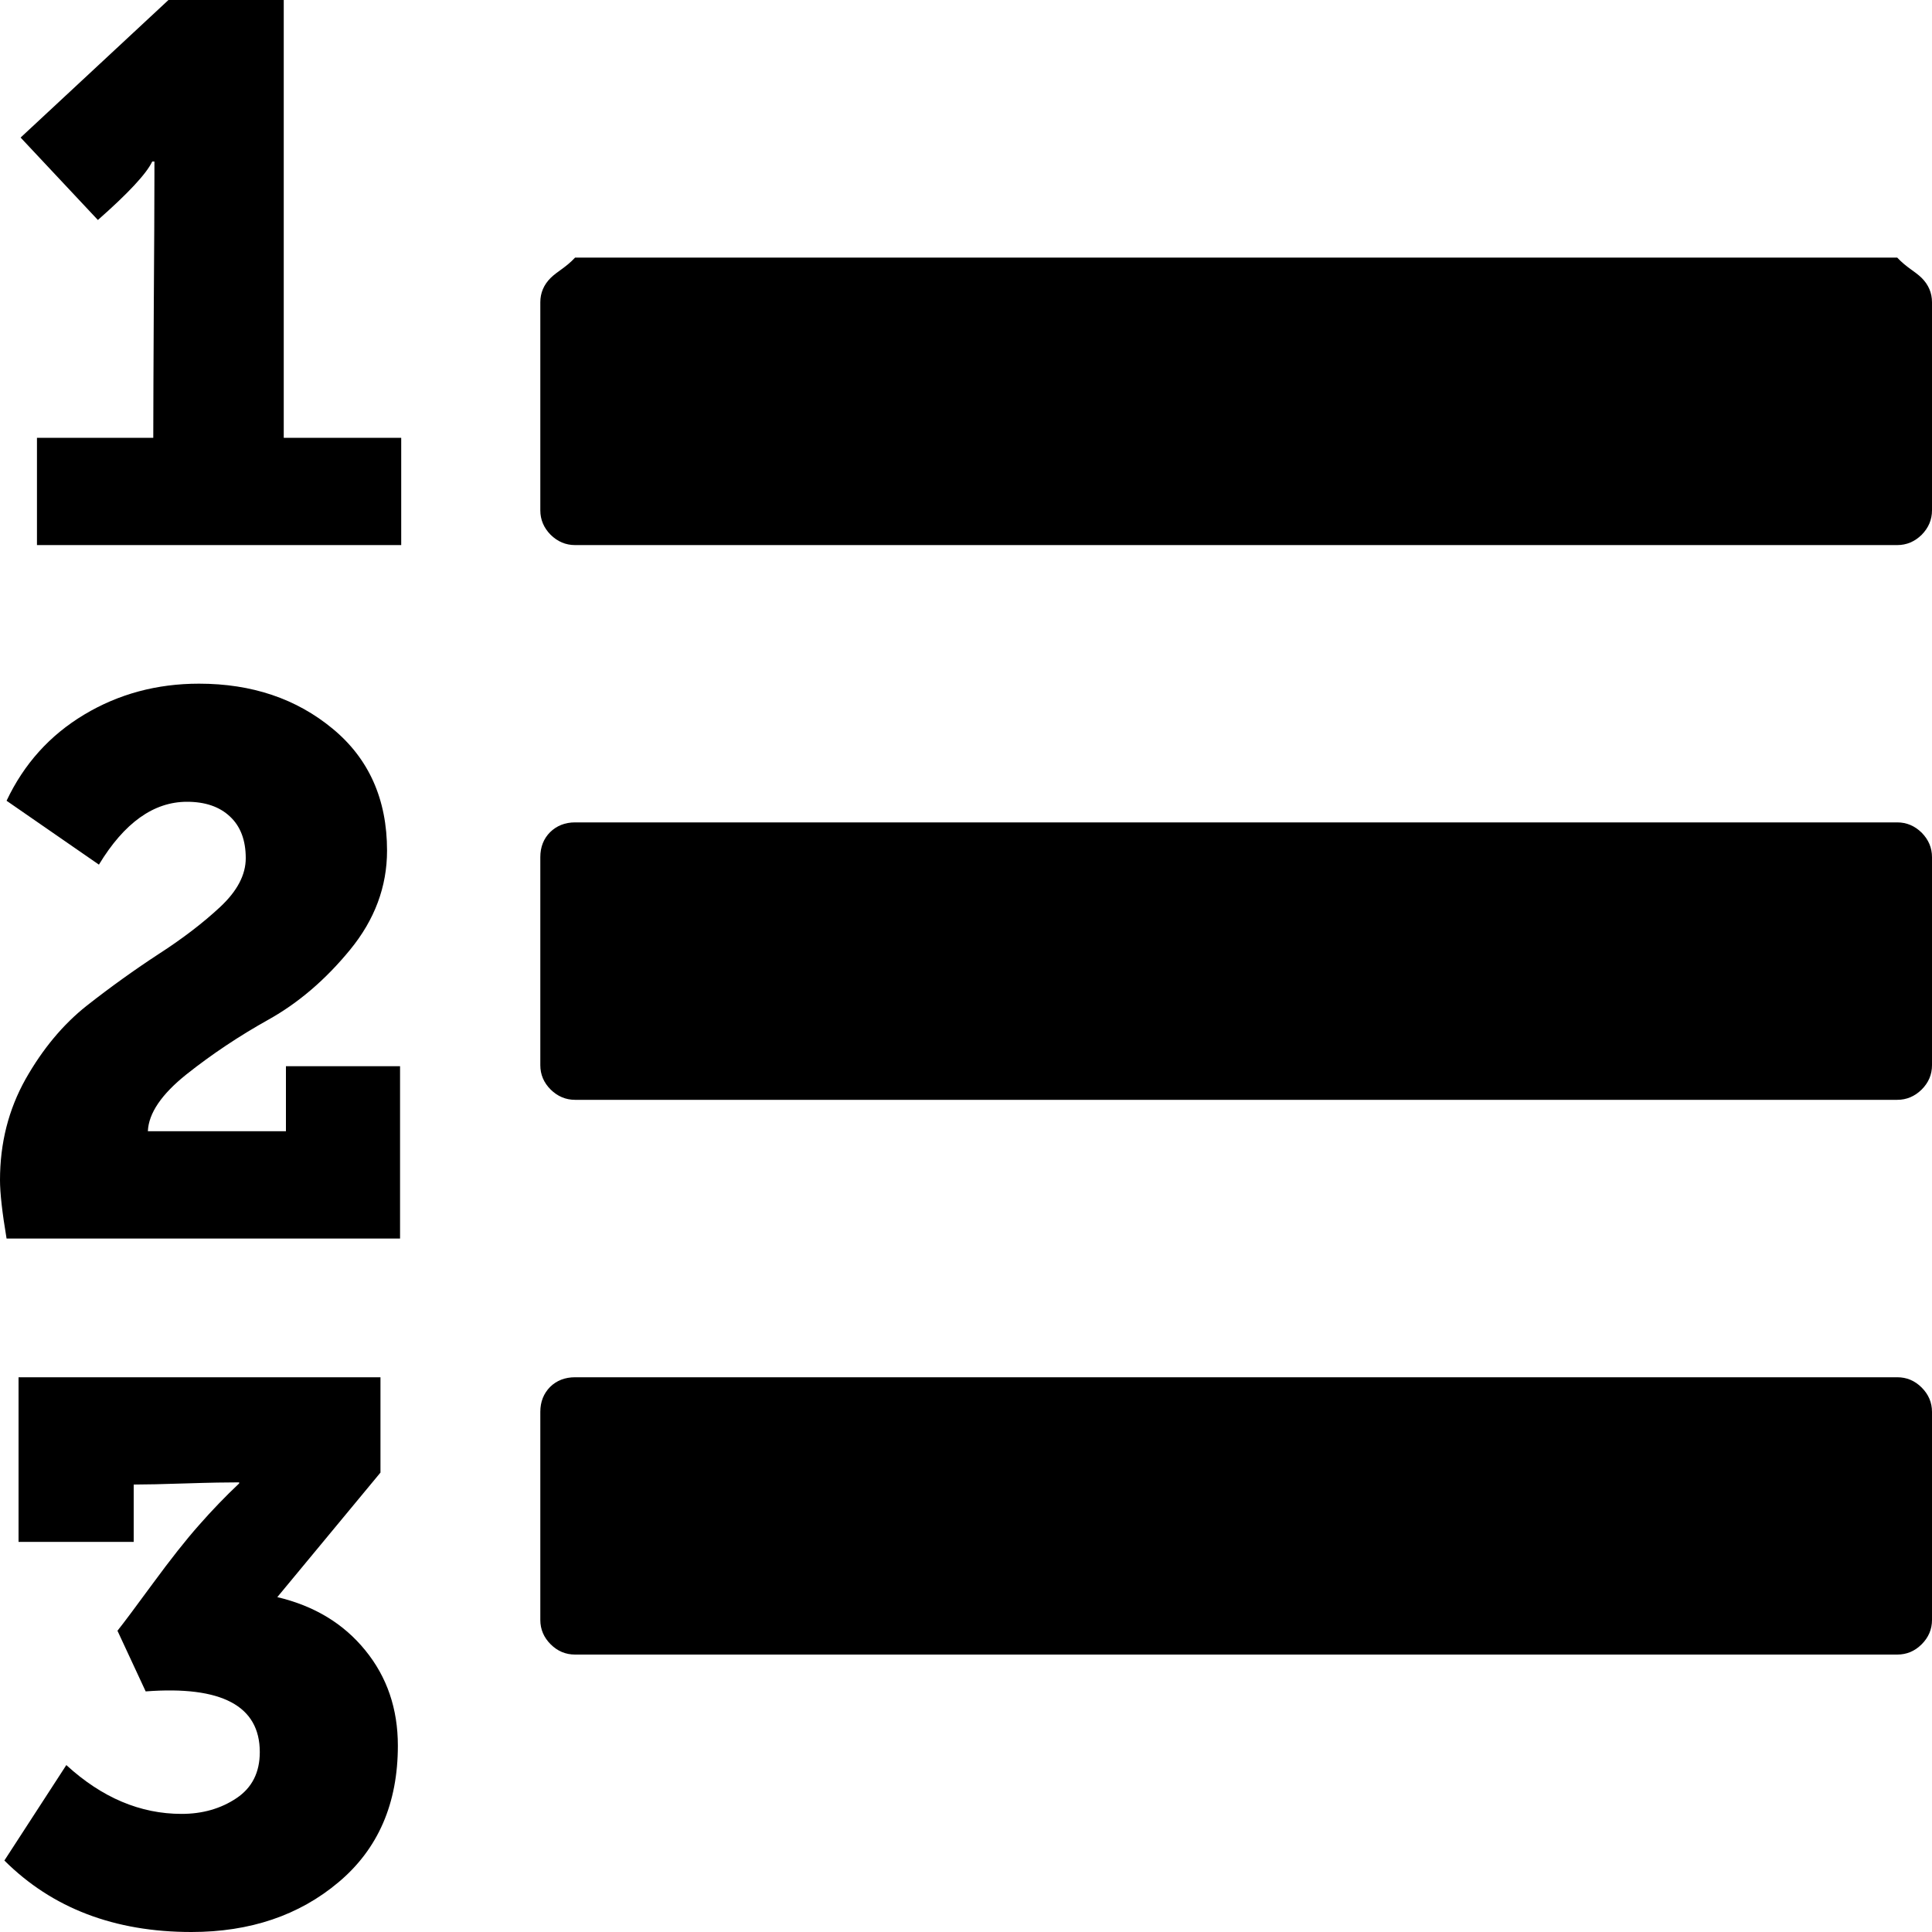
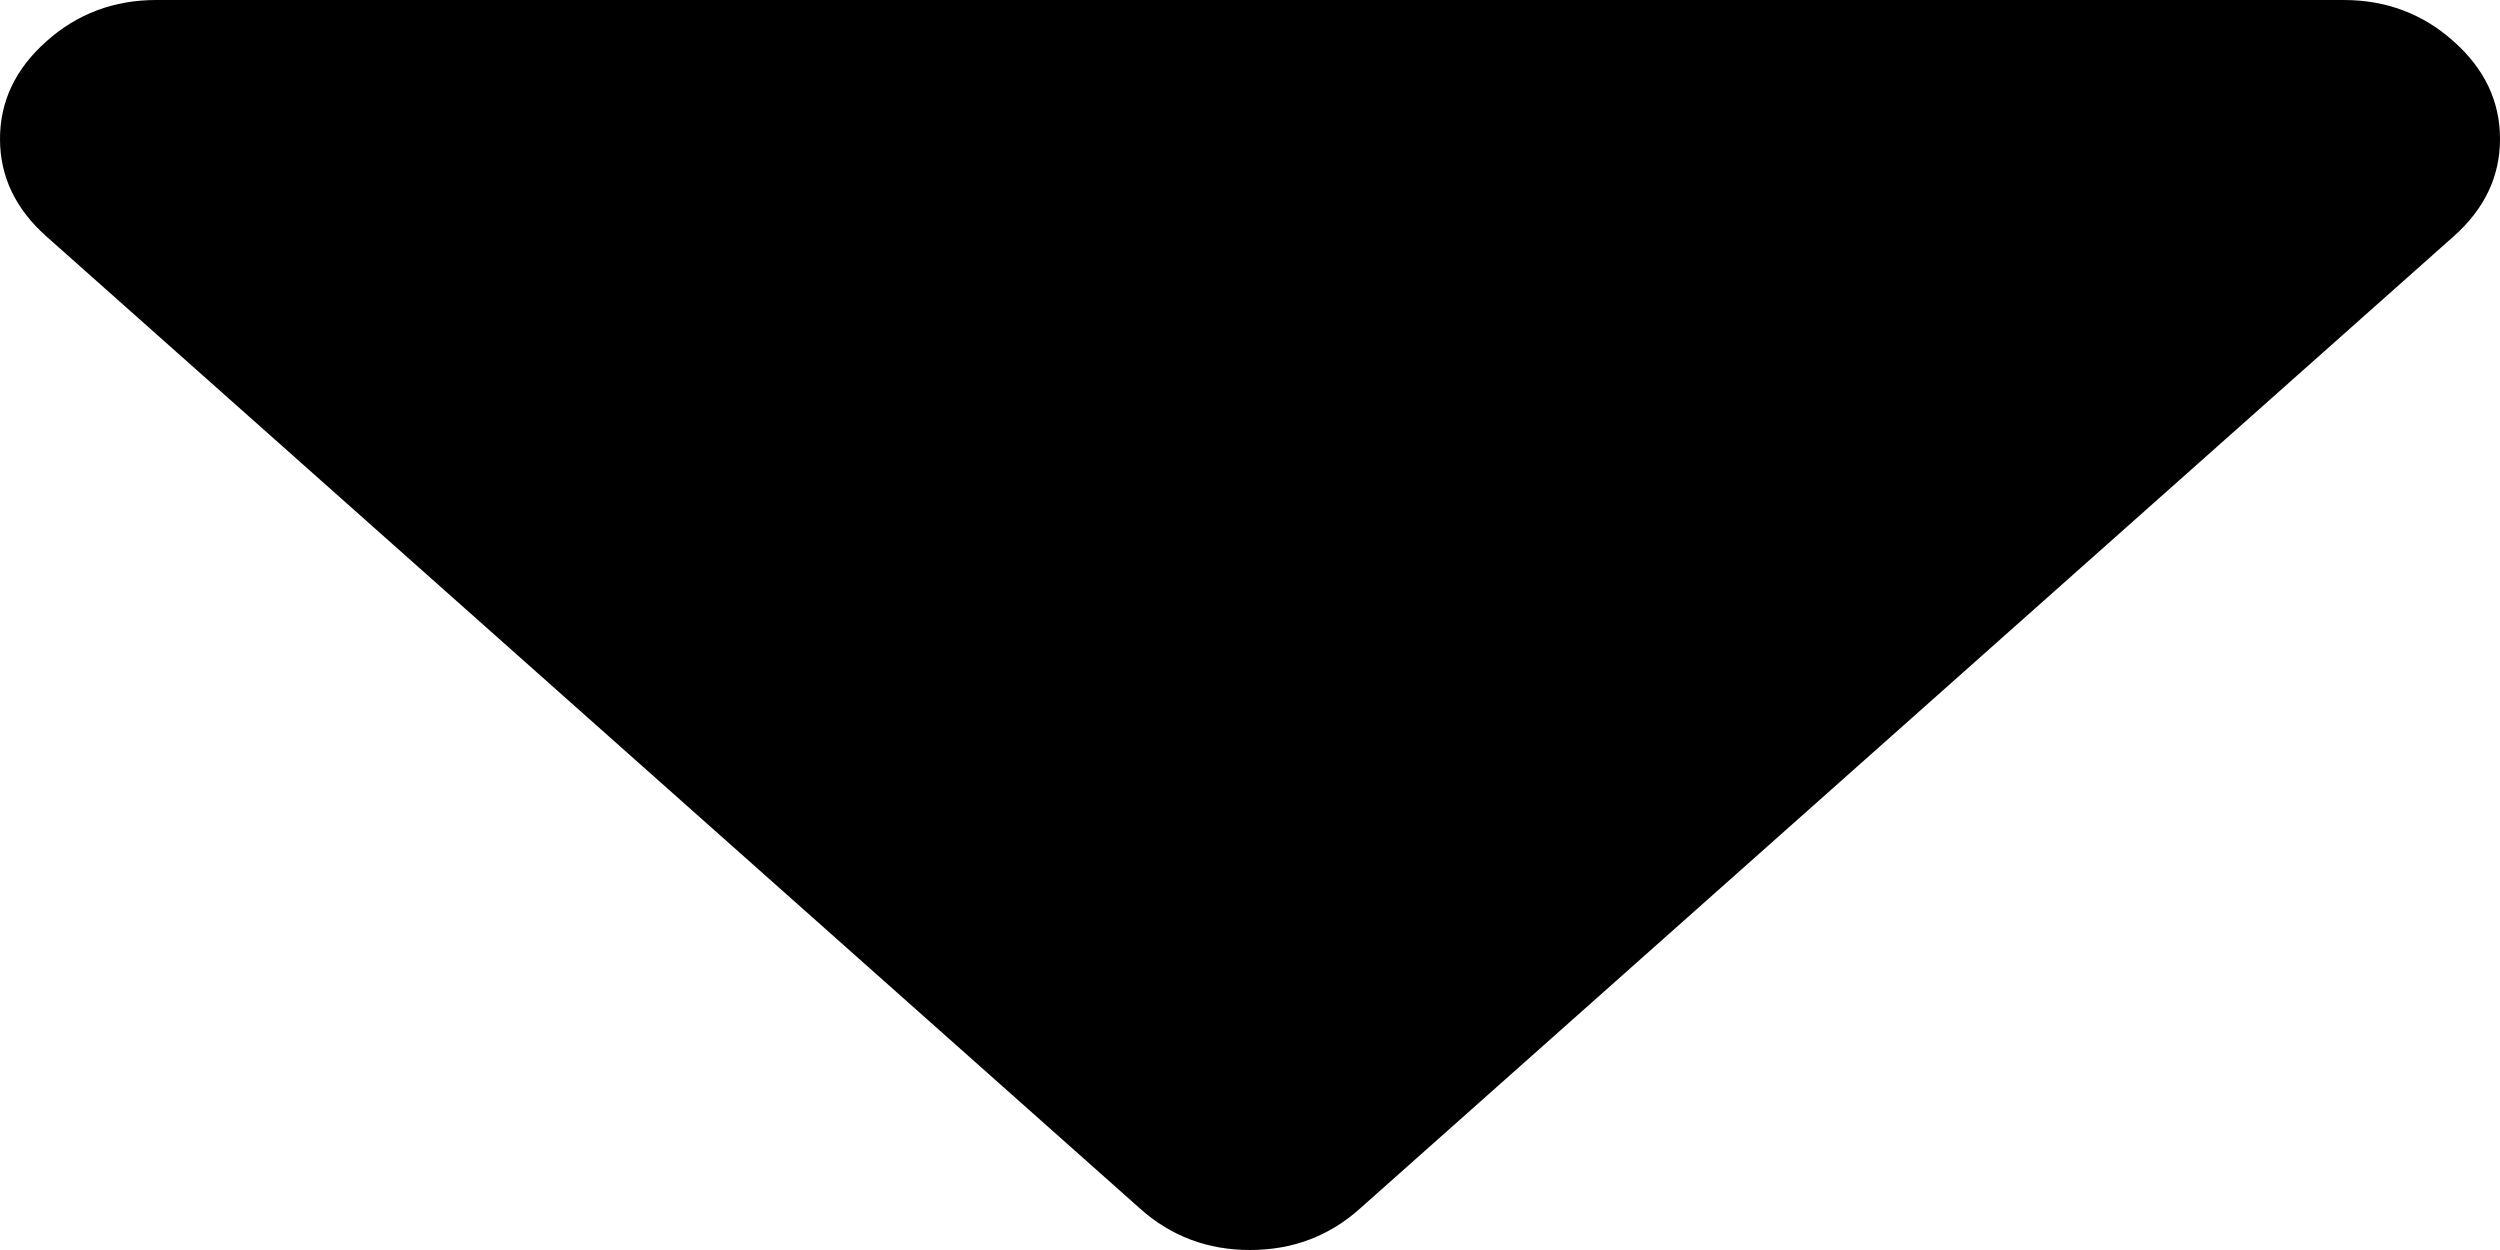
- <svg xmlns="http://www.w3.org/2000/svg" version="1.1" width="15px" height="15px">
-   <g transform="matrix(1 0 0 1 -1087 -677 )">
-     <path d="M 2.836 12.813  C 3.005 13.02  3.089 13.267  3.089 13.553  C 3.089 14.002  2.936 14.355  2.629 14.613  C 2.323 14.871  1.941 15  1.486 15  C 0.889 15  0.405 14.815  0.034 14.445  L 0.515 13.704  C 0.791 13.957  1.089 14.083  1.41 14.083  C 1.573 14.083  1.715 14.042  1.836 13.961  C 1.957 13.88  2.017 13.761  2.017 13.603  C 2.017 13.245  1.722 13.087  1.131 13.132  L 0.912 12.661  C 0.957 12.605  1.048 12.483  1.186 12.295  C 1.324 12.107  1.443 11.956  1.545 11.841  C 1.646 11.726  1.75 11.618  1.857 11.517  L 1.857 11.509  C 1.767 11.509  1.631 11.511  1.448 11.517  C 1.265 11.523  1.128 11.526  1.038 11.526  L 1.038 11.971  L 0.144 11.971  L 0.144 10.693  L 2.954 10.693  L 2.954 11.433  L 2.153 12.4  C 2.44 12.468  2.667 12.605  2.836 12.813  Z M 2.22 8.278  L 3.106 8.278  L 3.106 9.616  L 0.051 9.616  C 0.017 9.414  0 9.262  0 9.162  C 0 8.875  0.066 8.615  0.198 8.379  C 0.331 8.144  0.49 7.953  0.675 7.807  C 0.861 7.661  1.047 7.528  1.232 7.407  C 1.418 7.287  1.577 7.165  1.709 7.042  C 1.842 6.918  1.908 6.792  1.908 6.663  C 1.908 6.523  1.867 6.415  1.785 6.339  C 1.704 6.263  1.593 6.225  1.452 6.225  C 1.193 6.225  0.965 6.388  0.768 6.713  L 0.051 6.217  C 0.186 5.931  0.387 5.708  0.654 5.548  C 0.921 5.388  1.218 5.308  1.545 5.308  C 1.956 5.308  2.302 5.425  2.583 5.658  C 2.864 5.89  3.005 6.206  3.005 6.604  C 3.005 6.884  2.909 7.141  2.718 7.374  C 2.527 7.607  2.316 7.787  2.085 7.916  C 1.854 8.045  1.642 8.187  1.448 8.341  C 1.254 8.496  1.154 8.643  1.148 8.783  L 2.22 8.783  L 2.22 8.278  Z M 14.92 10.773  C 14.973 10.826  15 10.889  15 10.962  L 15 12.577  C 15 12.65  14.973 12.713  14.92 12.766  C 14.866 12.82  14.803 12.846  14.73 12.846  L 4.465 12.846  C 4.392 12.846  4.329 12.82  4.275 12.766  C 4.222 12.713  4.195 12.65  4.195 12.577  L 4.195 10.962  C 4.195 10.883  4.221 10.819  4.271 10.768  C 4.322 10.718  4.387 10.693  4.465 10.693  L 14.73 10.693  C 14.803 10.693  14.866 10.719  14.92 10.773  Z M 2.203 3.399  L 3.115 3.399  L 3.115 4.232  L 0.287 4.232  L 0.287 3.399  L 1.19 3.399  C 1.19 3.169  1.192 2.828  1.194 2.377  C 1.197 1.925  1.199 1.584  1.199 1.354  L 1.199 1.254  L 1.182 1.254  C 1.137 1.349  0.996 1.5  0.76 1.708  L 0.16 1.068  L 1.308 0  L 2.203 0  L 2.203 3.399  Z M 14.92 6.465  C 14.973 6.519  15 6.582  15 6.655  L 15 8.27  C 15 8.343  14.973 8.406  14.92 8.459  C 14.866 8.512  14.803 8.539  14.73 8.539  L 4.465 8.539  C 4.392 8.539  4.329 8.512  4.275 8.459  C 4.222 8.406  4.195 8.343  4.195 8.27  L 4.195 6.655  C 4.195 6.576  4.221 6.511  4.271 6.461  C 4.322 6.411  4.387 6.385  4.465 6.385  L 14.73 6.385  C 14.803 6.385  14.866 6.412  14.92 6.465  Z M 14.92 2.158  C 14.973 2.211  15 2.274  15 2.347  L 15 3.962  C 15 4.035  14.973 4.098  14.92 4.152  C 14.866 4.205  14.803 4.232  14.73 4.232  L 4.465 4.232  C 4.392 4.232  4.329 4.205  4.275 4.152  C 4.222 4.098  4.195 4.035  4.195 3.962  L 4.195 2.347  C 4.195 2.274  4.222 2.211  4.275 2.158  C 4.329 2.105  4.392 2.078  4.465 2  L 14.73 2  C 14.803 2.078  14.866 2.105  14.92 2.158  Z " fill-rule="nonzero" fill="#000000" stroke="none" transform="matrix(1 0 0 1 1087 677 )" />
+ <svg xmlns="http://www.w3.org/2000/svg" version="1.1" width="10px" height="5px">
+   <g transform="matrix(1 0 0 1 -694 -684 )">
+     <path d="M 9.814 0.165  C 9.938 0.275  10 0.405  10 0.556  C 10 0.706  9.938 0.836  9.814 0.946  L 5.439 4.835  C 5.316 4.945  5.169 5  5 5  C 4.831 5  4.684 4.945  4.561 4.835  L 0.186 0.946  C 0.062 0.836  0 0.706  0 0.556  C 0 0.405  0.062 0.275  0.186 0.165  C 0.309 0.055  0.456 0  0.625 0  L 9.375 0  C 9.544 0  9.691 0.055  9.814 0.165  Z " fill-rule="nonzero" fill="#000000" stroke="none" transform="matrix(1 0 0 1 694 684 )" />
  </g>
</svg>
